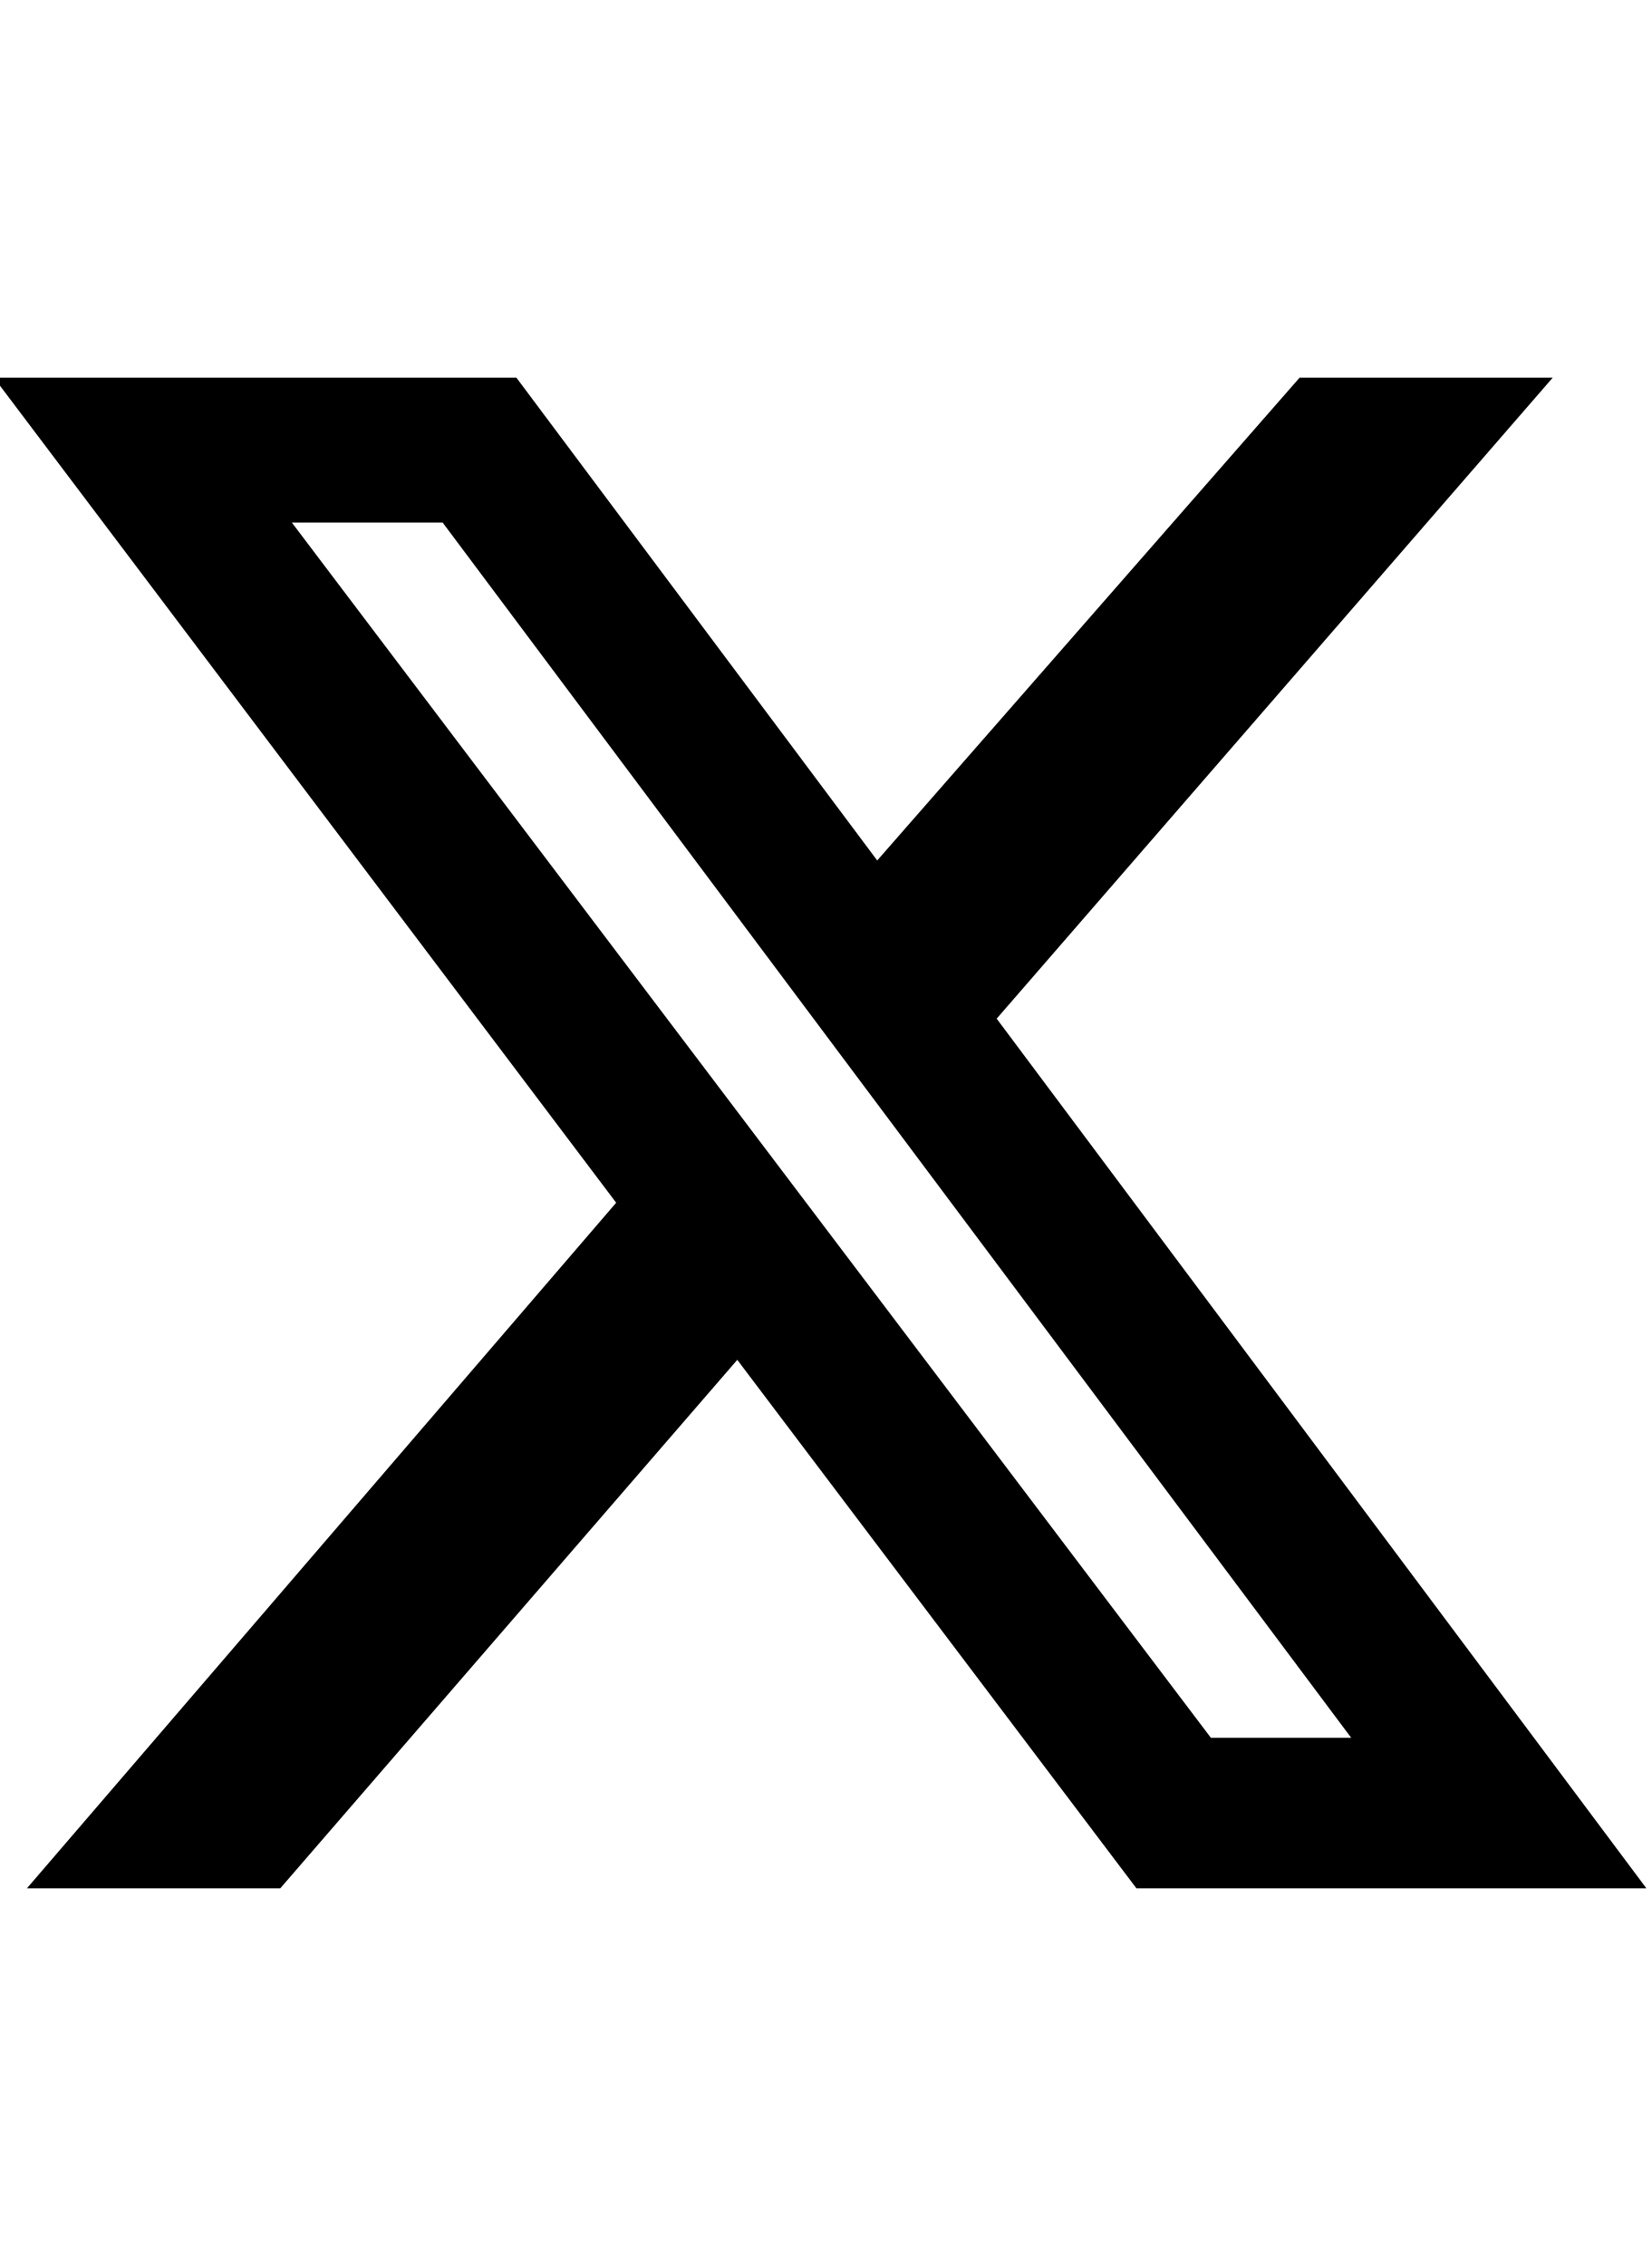
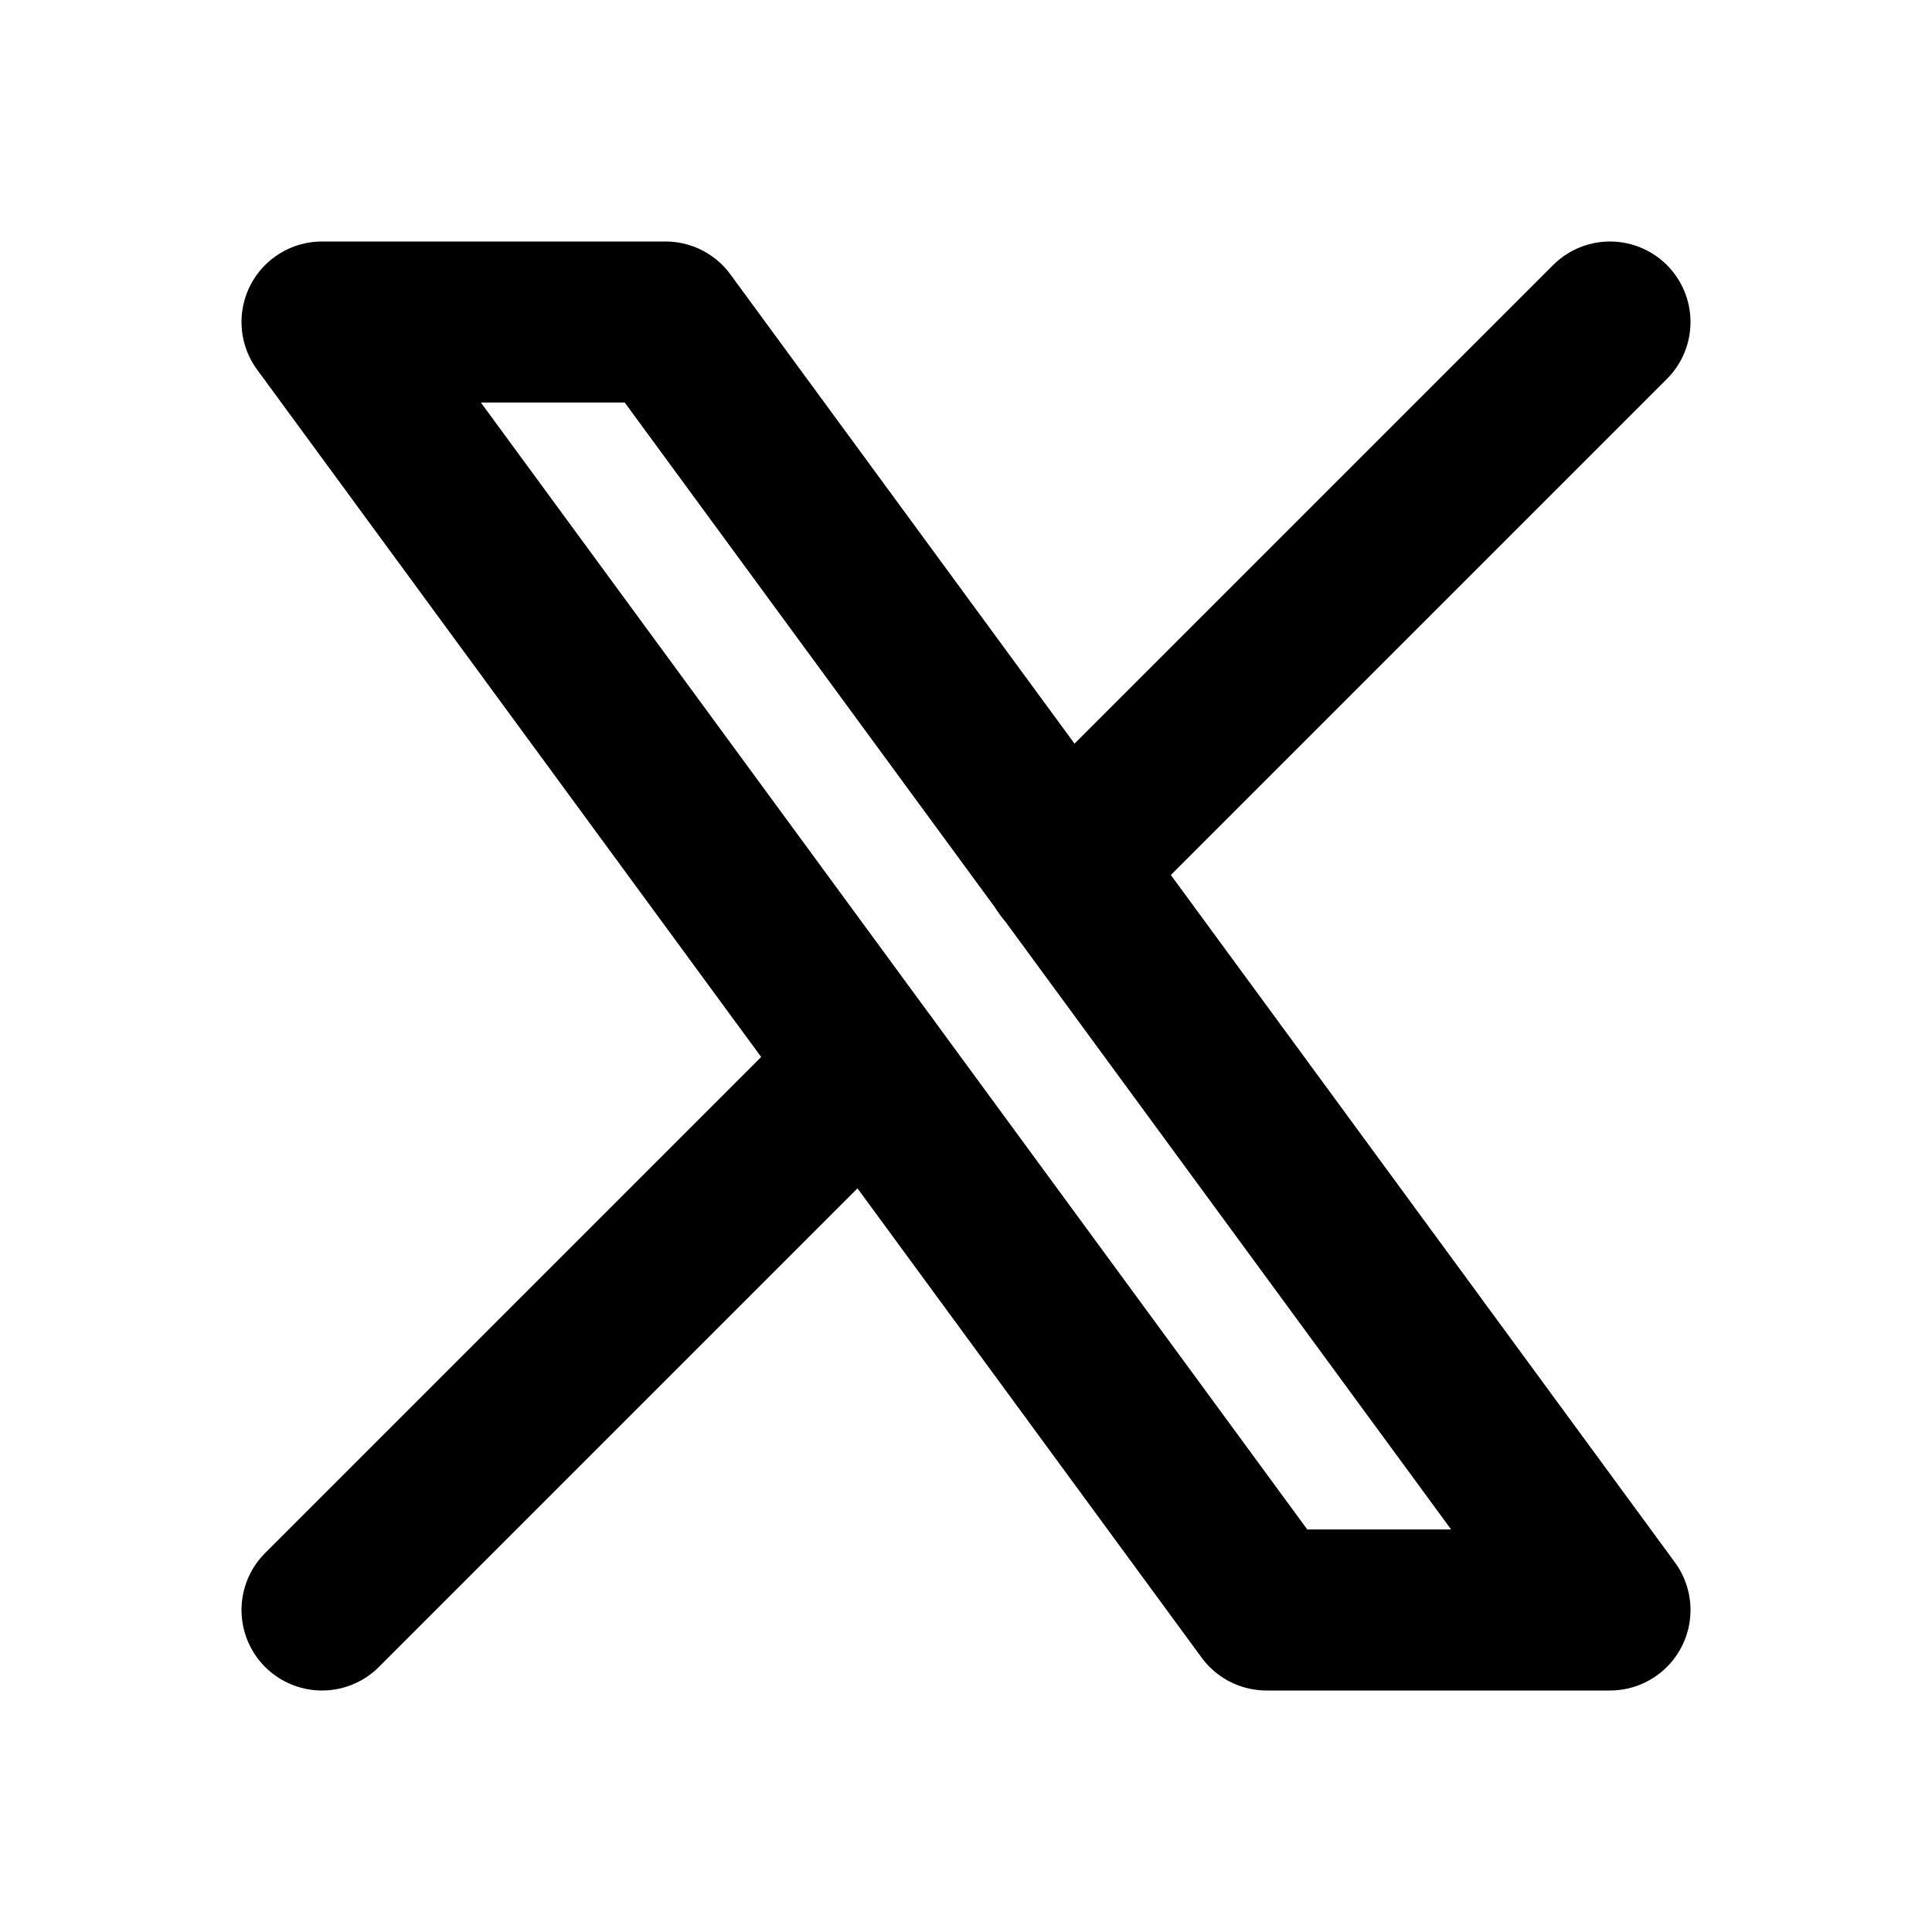
- <svg width="35px" height="48px" viewBox="0 0 35 32" role="img" aria-label="Logotipo de X">
-   <g>
-     <path style=" stroke:none;fill-rule:nonzero;fill:currentColor;fill-opacity:1;" d="M 27.535 0 L 32.898 0 L 21.117 13.578 L 34.883 32 L 24.078 32 L 15.621 20.805 L 5.938 32 L 0.57 32 L 13.055 17.477 L -0.129 0 L 10.941 0 L 18.586 10.227 Z M 25.656 28.812 L 28.629 28.812 L 9.379 3.07 L 6.184 3.07 Z M 25.656 28.812 " />
-   </g>
+ <svg width="48px" height="48px" viewBox="0 0 24 24" fill="none" stroke="currentColor" stroke-width="2" stroke-linecap="round" stroke-linejoin="round" class="icon icon-tabler icons-tabler-outline icon-tabler-brand-x">
+   <path stroke="none" d="M0 0h24v24H0z" fill="none" />
+   <path d="M4 4l11.733 16h4.267l-11.733 -16z" />
+   <path d="M4 20l6.768 -6.768m2.46 -2.46l6.772 -6.772" />
</svg>
